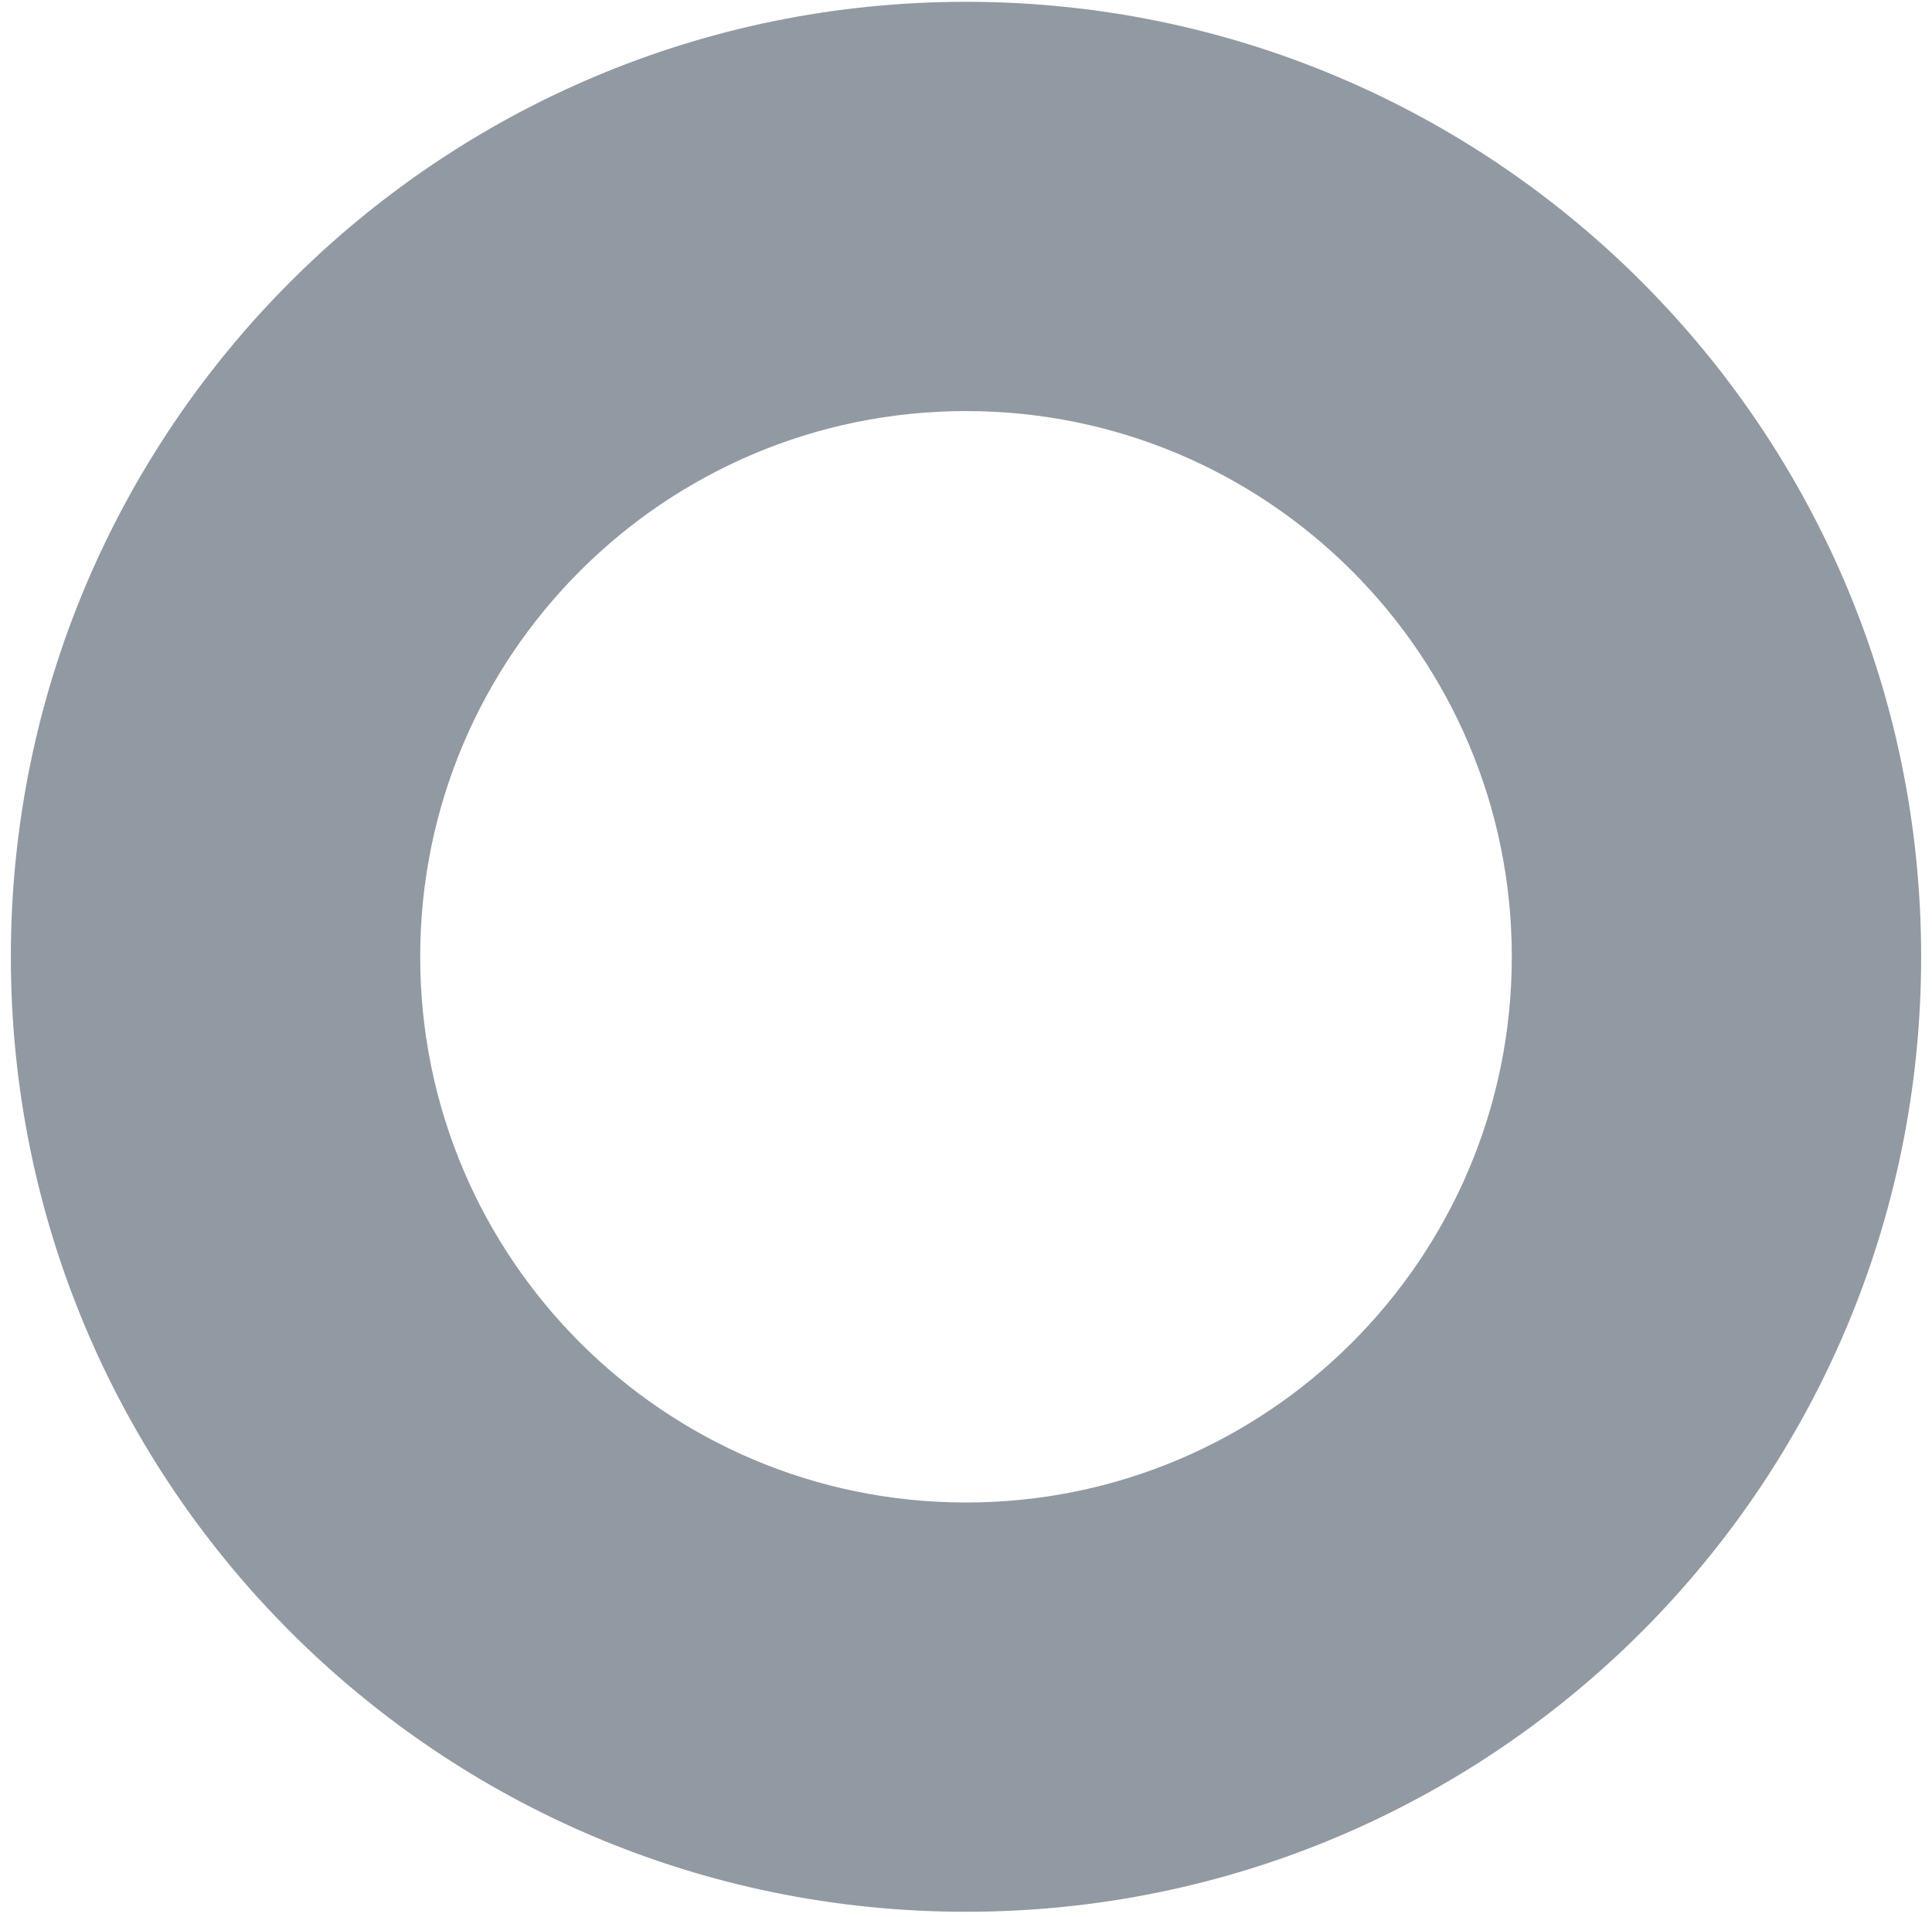
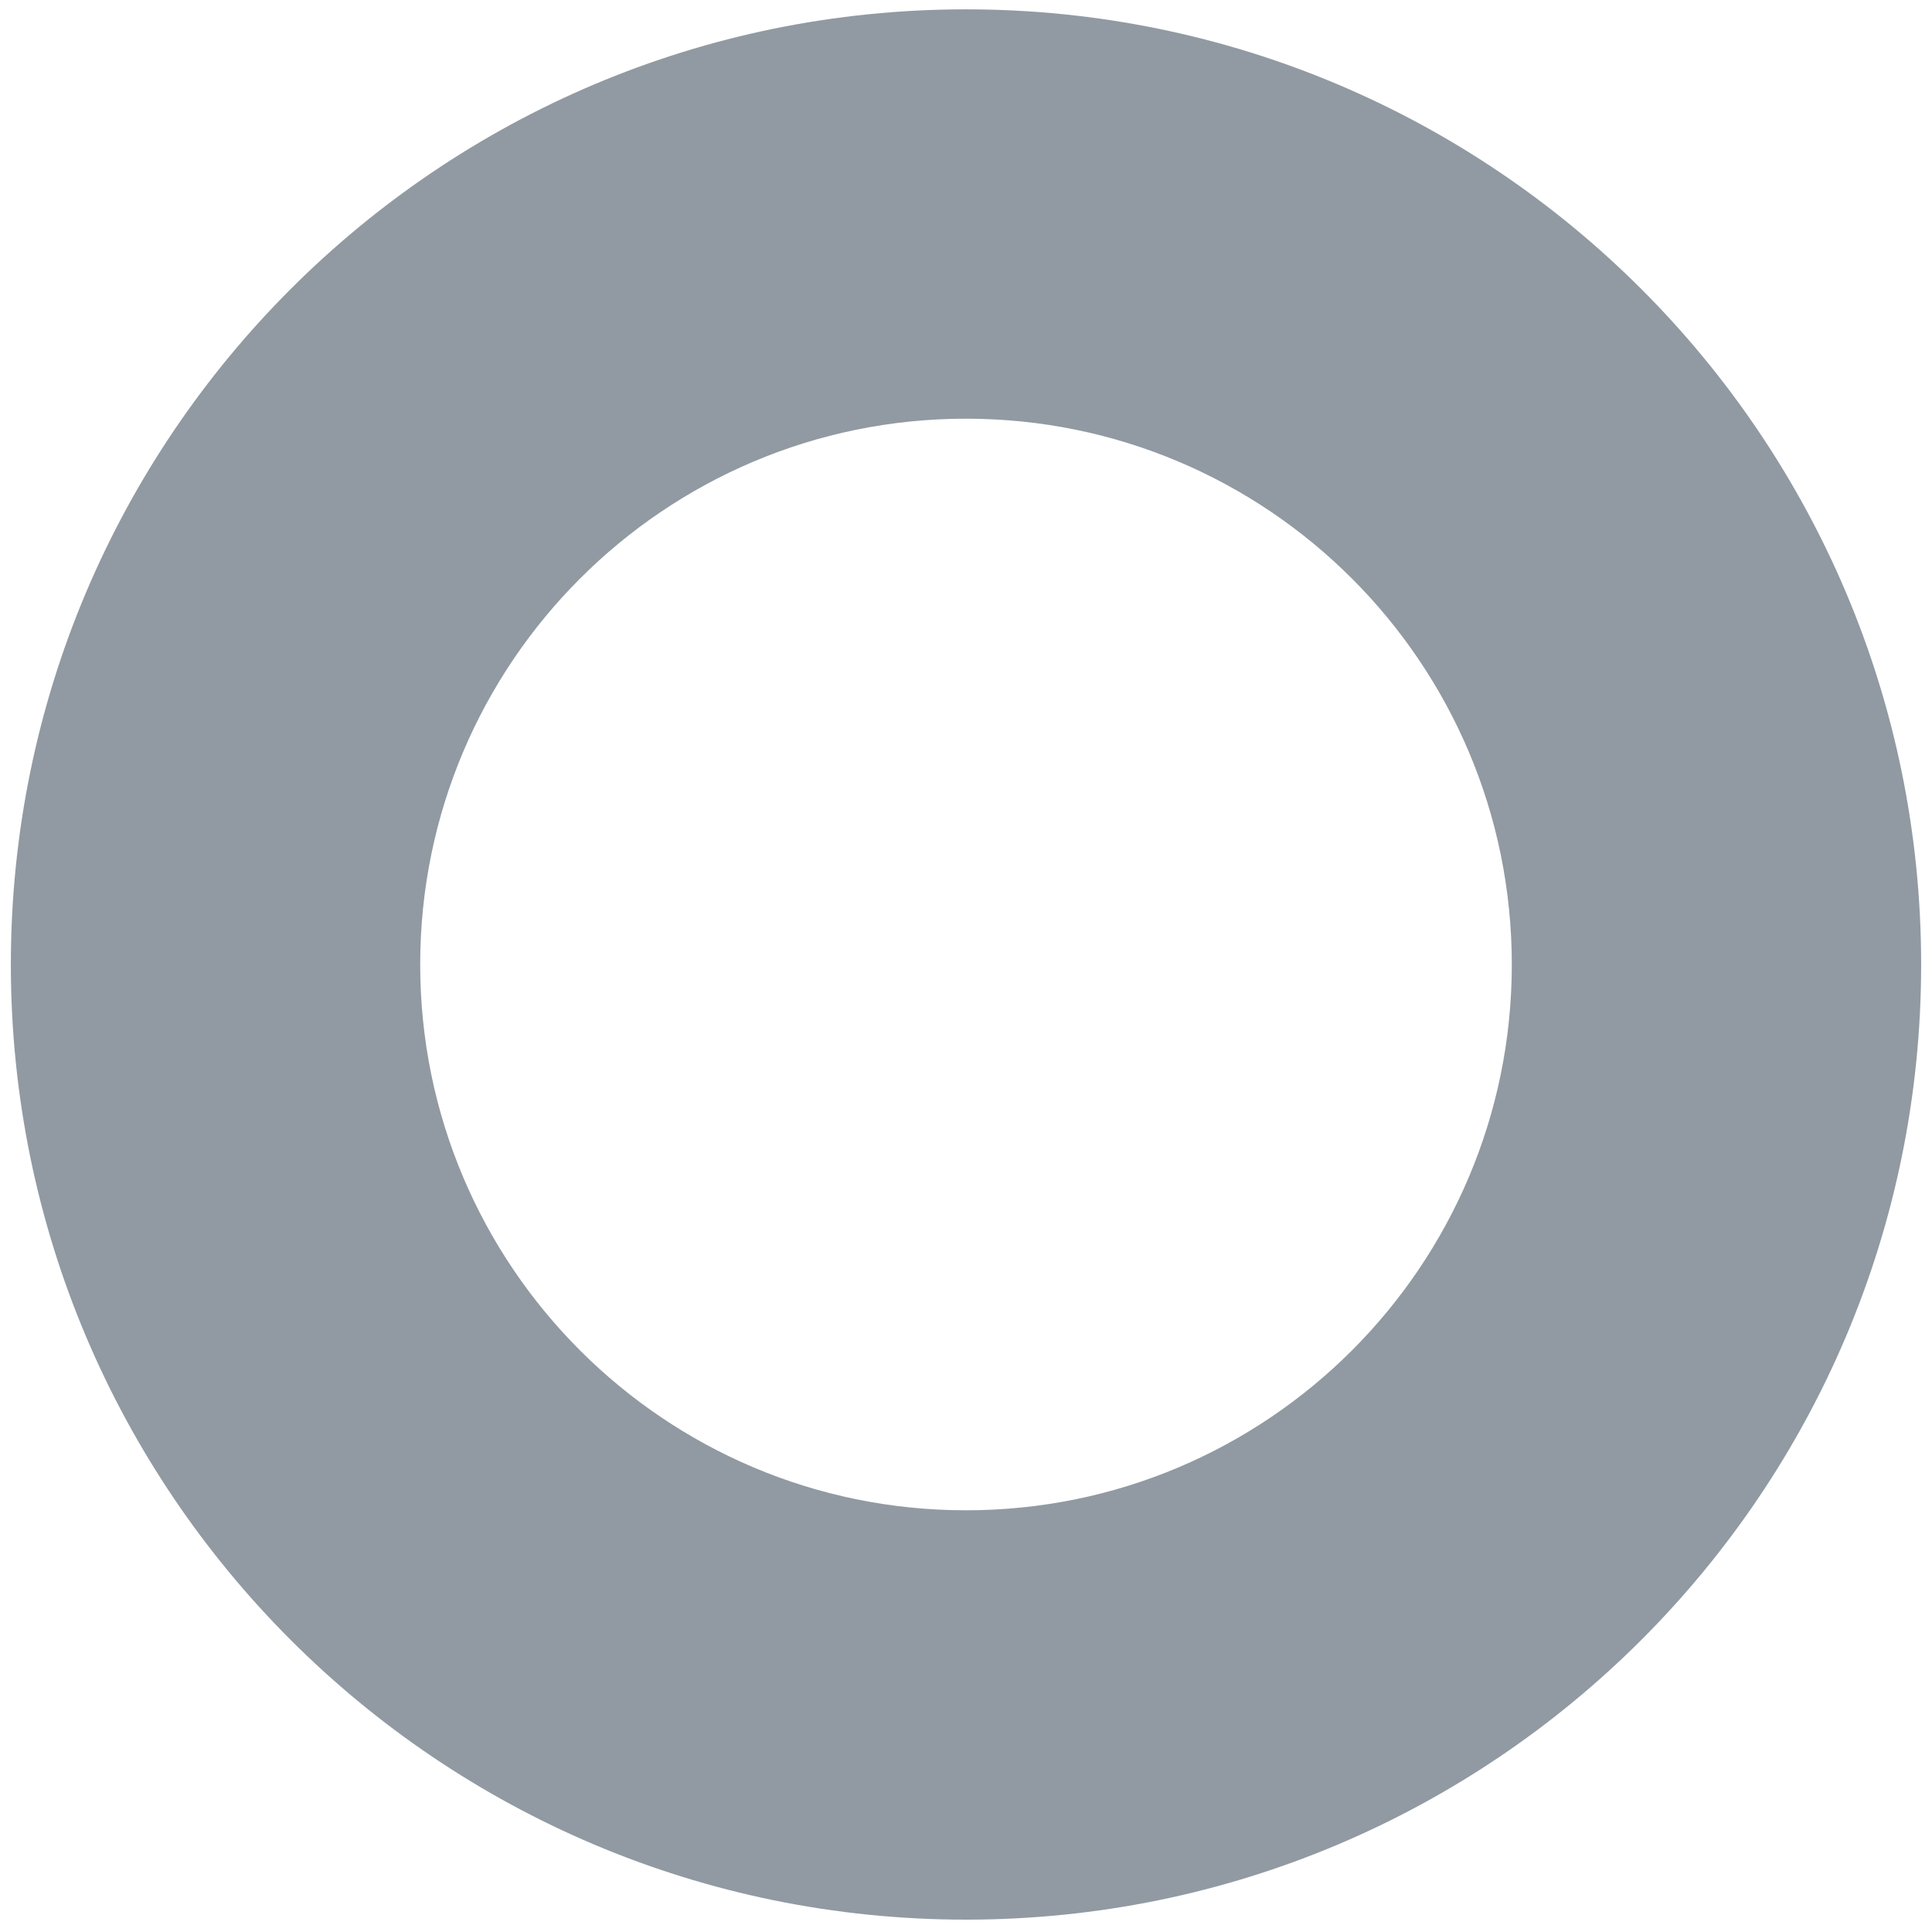
- <svg xmlns="http://www.w3.org/2000/svg" width="128" height="127" viewBox="0 0 128 127" fill="none">
+ <svg xmlns="http://www.w3.org/2000/svg" width="25" height="25" viewBox="0 0 128 127" fill="none">
  <path fill-rule="evenodd" clip-rule="evenodd" d="M127.281 63.4C127.281 98.349 98.949 126.681 64 126.681C29.051 126.681 0.719 98.349 0.719 63.4C0.719 28.451 29.051 0.119 64 0.119C98.949 0.119 127.281 28.451 127.281 63.4ZM100.161 63.4C100.161 83.371 83.971 99.561 64 99.561C44.029 99.561 27.839 83.371 27.839 63.4C27.839 43.429 44.029 27.239 64 27.239C83.971 27.239 100.161 43.429 100.161 63.4Z" fill="#919AA2" />
</svg>
